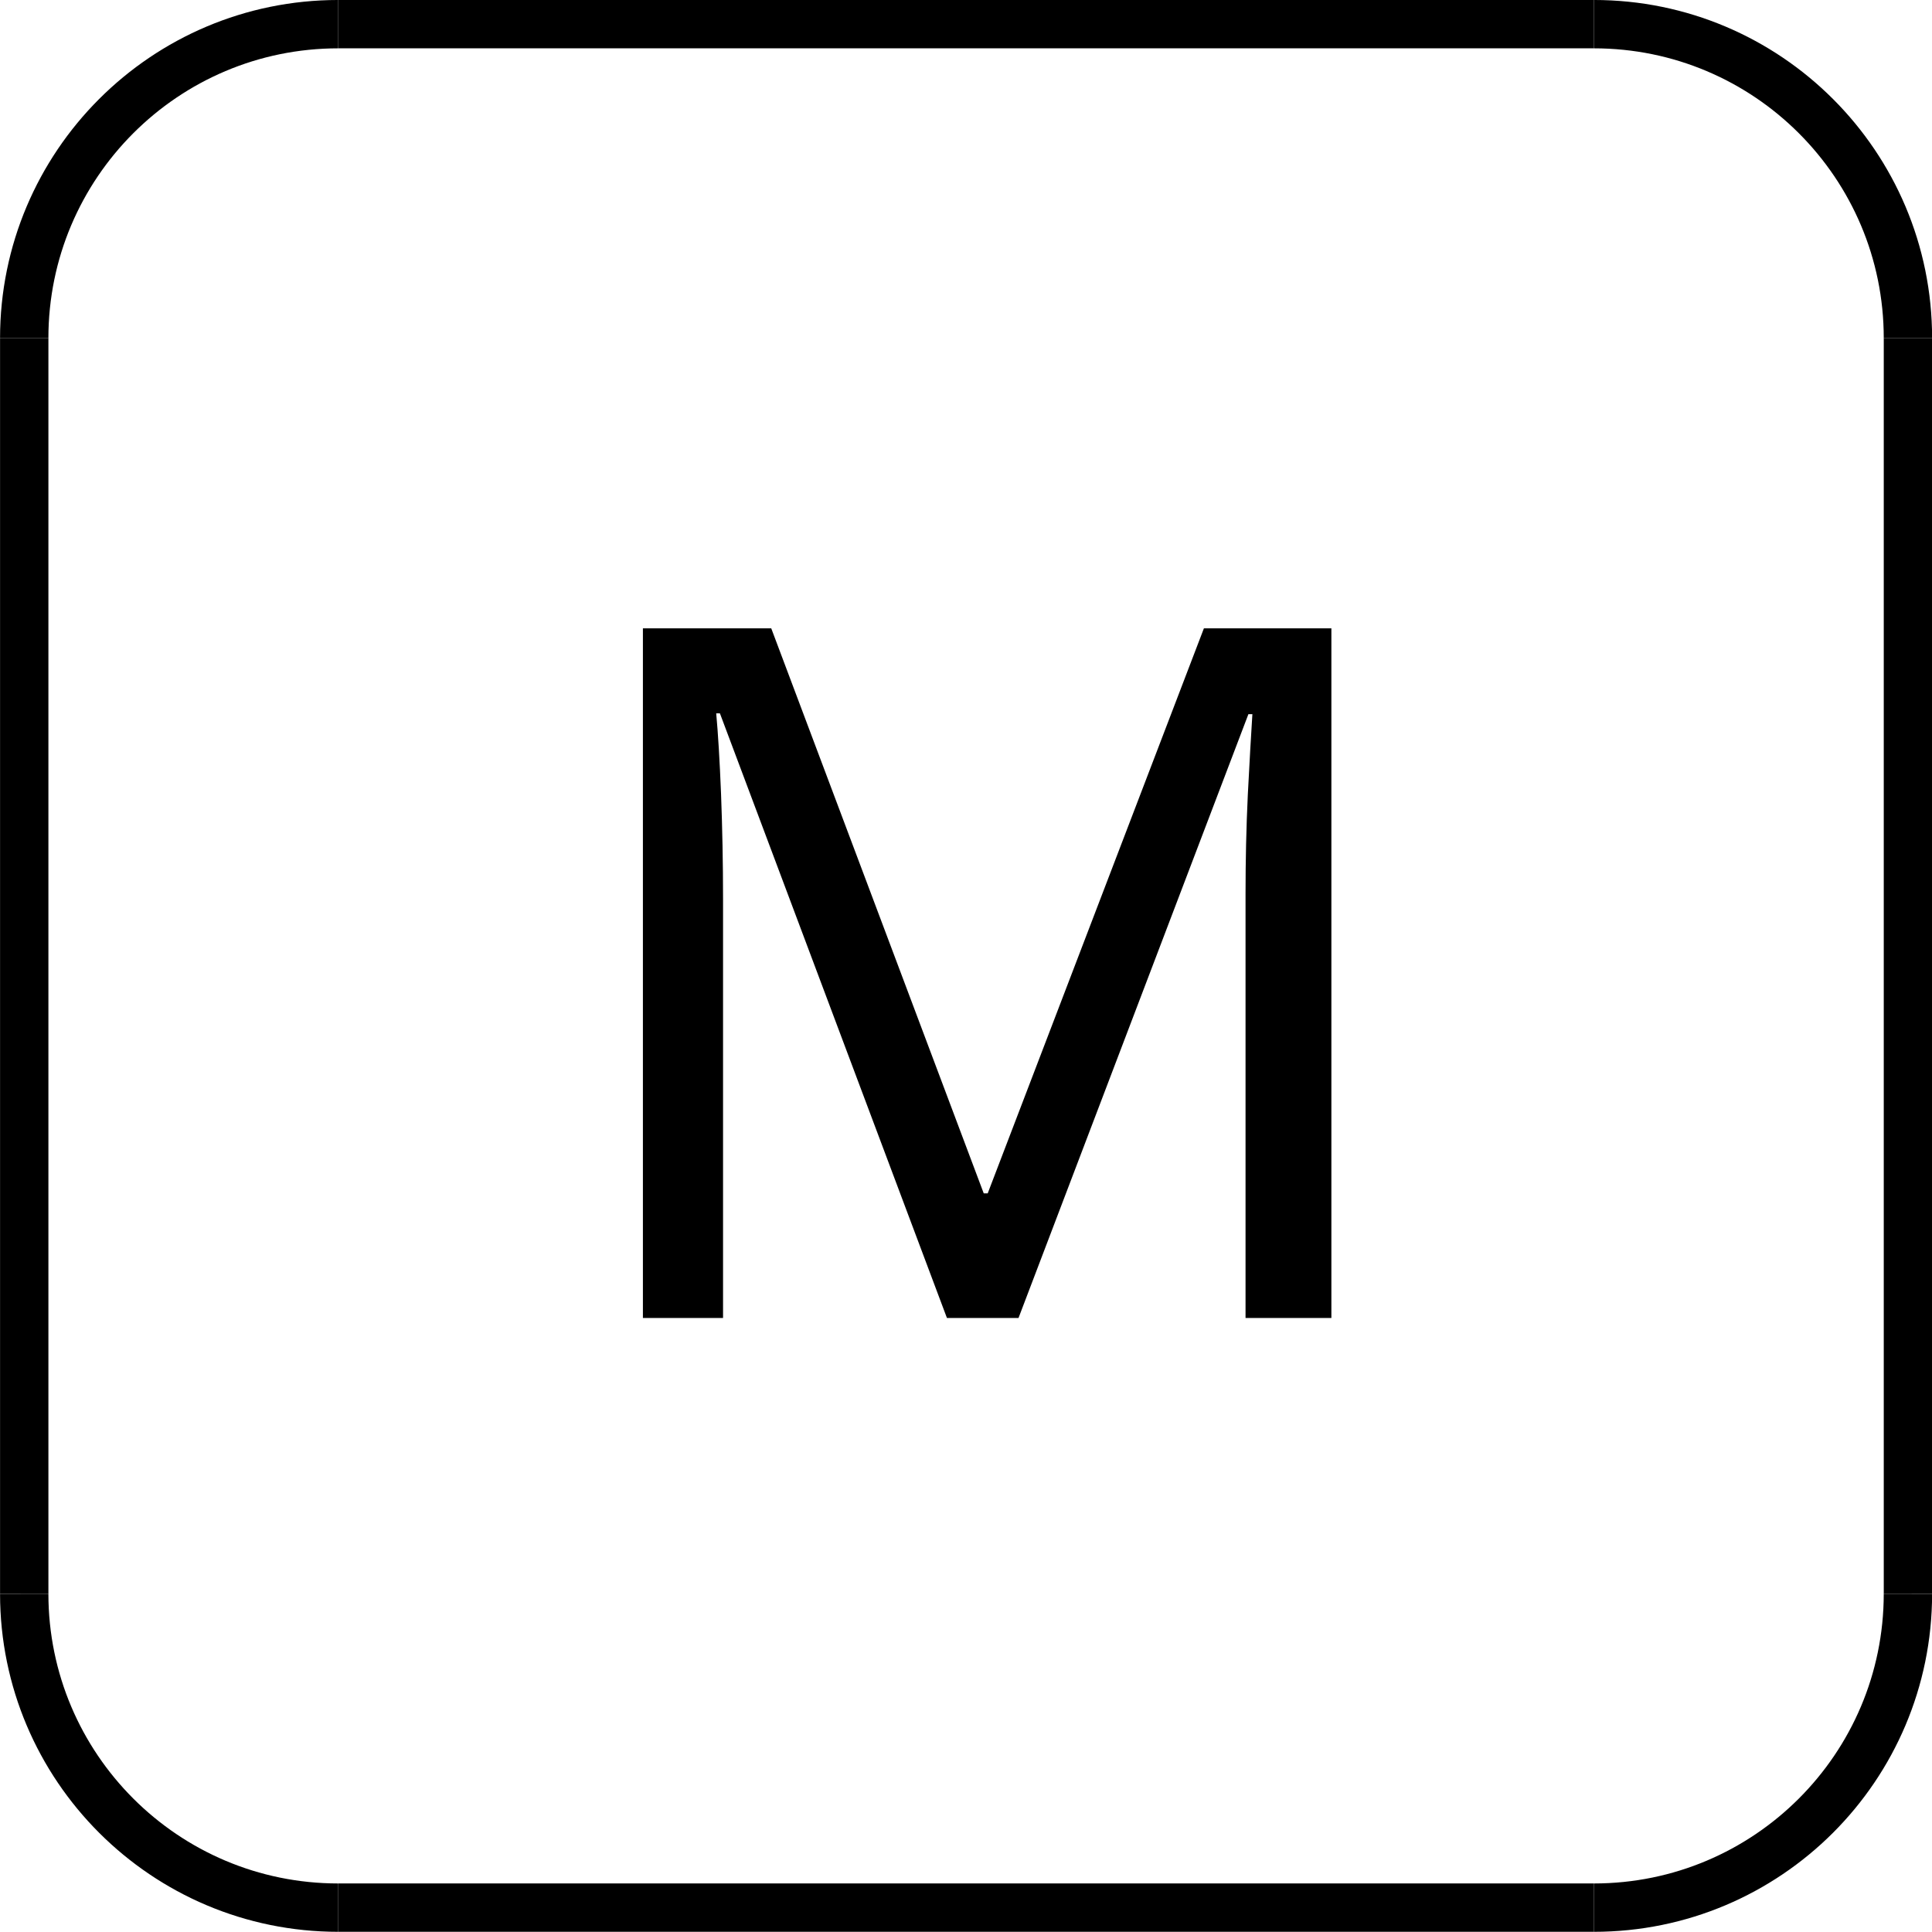
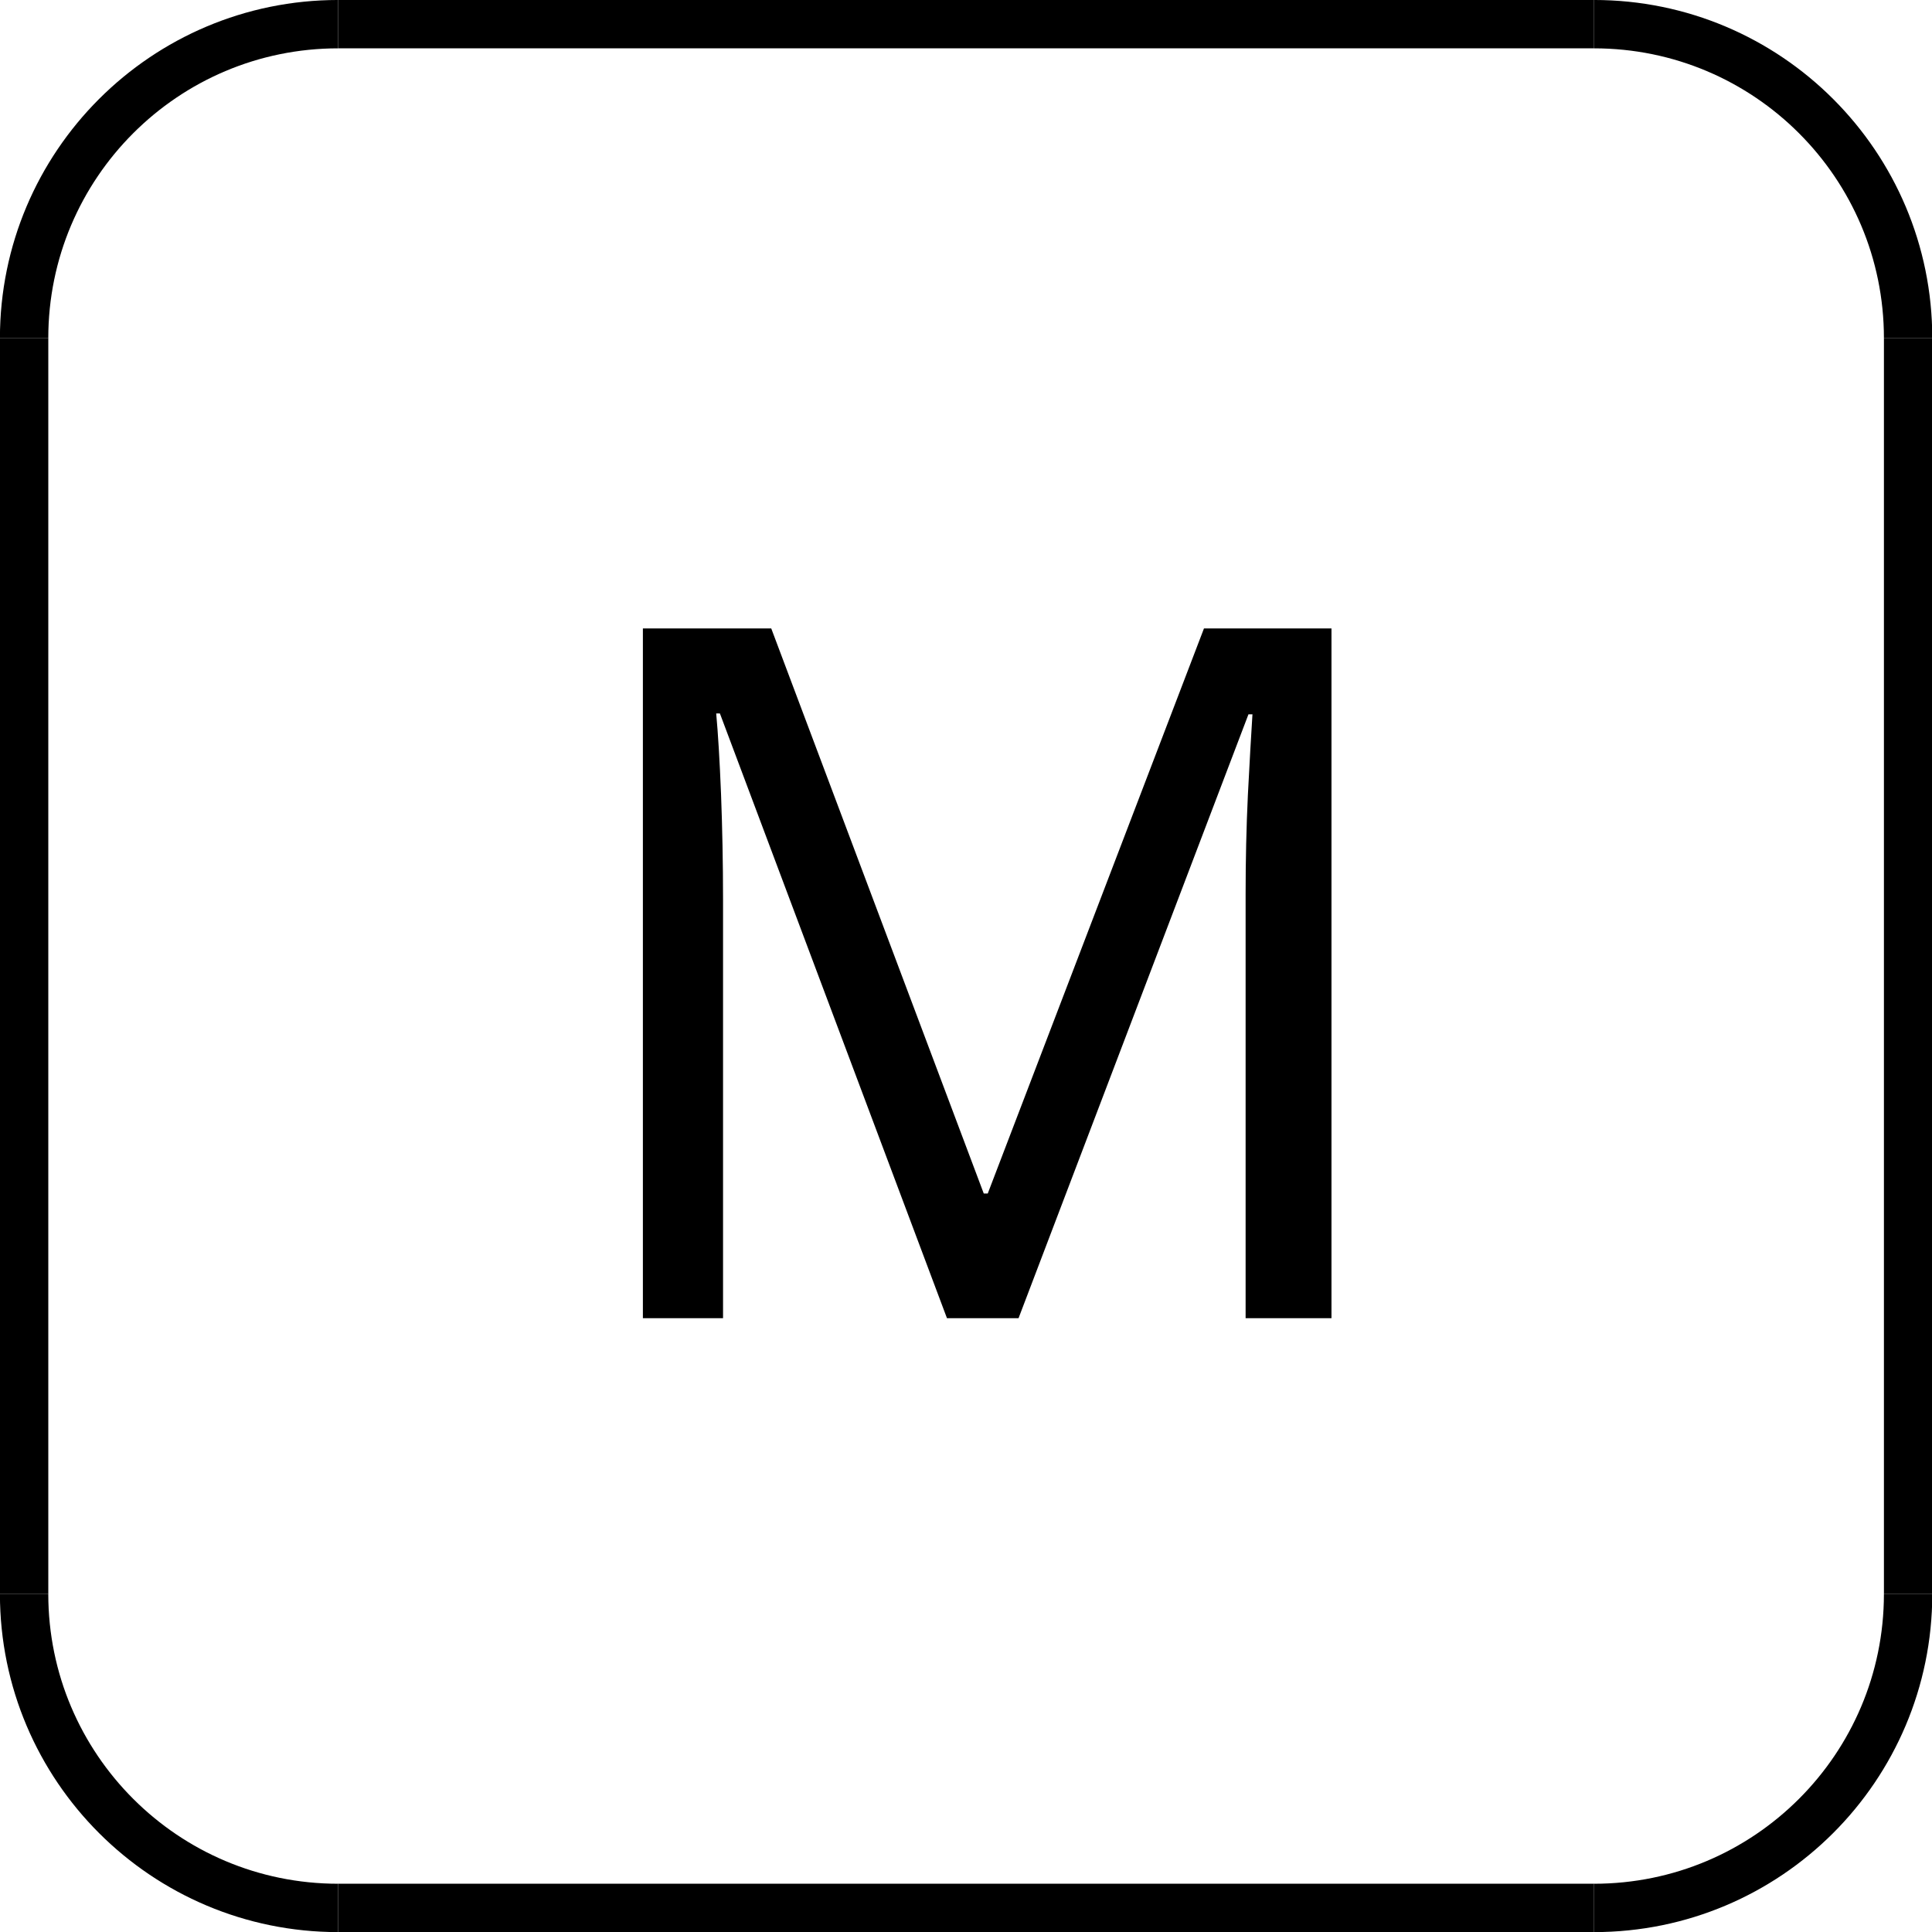
- <svg xmlns="http://www.w3.org/2000/svg" width="105.846mm" height="105.833mm" viewBox="0 0 105.846 105.833" version="1.1" id="svg19564">
+ <svg xmlns="http://www.w3.org/2000/svg" width="40" height="40" viewBox="0 0 10.583 10.583" version="1.1" id="svg19564">
  <defs id="defs19561">
    <clipPath id="clipId0">
      <path d="M 0,768 H 1024 V 0 H 0 Z" id="path2" />
    </clipPath>
  </defs>
-   <g id="layer1" transform="translate(-289.7154,-97.52857)">
+   <g id="layer1" transform="matrix(0.1000003,0,0,0.1,-28.97228,-9.752857)" style="stroke-width:2.646;stroke-dasharray:none">
    <g id="g12097-8" transform="matrix(13.51496,0,0,13.51506,20055.82,45681.341)" style="stroke-width:0.196;stroke-miterlimit:4;stroke-dasharray:none">
      <path d="m -1461.164,-3372.718 a 1.273,1.273 0 0 0 -1.273,1.273" id="path1112-2" style="fill:none;stroke:#000000;stroke-width:0.196;stroke-miterlimit:4;stroke-dasharray:none" />
      <path d="m -1462.437,-3366.355 a 1.273,1.273 0 0 0 1.273,1.272" id="path1114-9" style="fill:none;stroke:#000000;stroke-width:0.196;stroke-miterlimit:4;stroke-dasharray:none" />
      <path d="m -1456.074,-3365.083 a 1.273,1.273 0 0 0 1.273,-1.272" id="path1116-9" style="fill:none;stroke:#000000;stroke-width:0.196;stroke-miterlimit:4;stroke-dasharray:none" />
      <polyline points="538.271,375.944 533.181,375.944 " id="polyline1118-6" style="fill:none;stroke:#000000;stroke-width:0.196;stroke-miterlimit:4;stroke-dasharray:none" transform="translate(-1994.345,-3741.027)" />
      <polyline points="533.181,368.309 538.271,368.309 " id="polyline1120-0" style="fill:none;stroke:#000000;stroke-width:0.196;stroke-miterlimit:4;stroke-dasharray:none" transform="translate(-1994.345,-3741.027)" />
      <polyline points="531.908,374.672 531.908,369.582 " id="polyline1122-2" style="fill:none;stroke:#000000;stroke-width:0.196;stroke-miterlimit:4;stroke-dasharray:none" transform="translate(-1994.345,-3741.027)" />
      <polyline points="539.544,369.582 539.544,374.672 " id="polyline1124-7" style="fill:none;stroke:#000000;stroke-width:0.196;stroke-miterlimit:4;stroke-dasharray:none" transform="translate(-1994.345,-3741.027)" />
      <path d="m -1454.801,-3371.445 a 1.273,1.273 0 0 0 -1.273,-1.273" id="path1126-6" style="fill:none;stroke:#000000;stroke-width:0.196;stroke-miterlimit:4;stroke-dasharray:none" />
    </g>
    <text xml:space="preserve" style="font-style:normal;font-variant:normal;font-weight:normal;font-stretch:normal;font-size:85.99px;line-height:1.25;font-family:sans-serif;-inkscape-font-specification:'sans-serif, Normal';font-variant-ligatures:normal;font-variant-caps:normal;font-variant-numeric:normal;font-variant-east-asian:normal;fill:#000000;fill-opacity:1;stroke:none;stroke-width:2.646;stroke-miterlimit:4;stroke-dasharray:none" x="319.797" y="169.733" id="text44048">
      <tspan id="tspan44046" style="font-style:normal;font-variant:normal;font-weight:normal;font-stretch:normal;font-size:52.917px;font-family:sans-serif;-inkscape-font-specification:'sans-serif, Normal';font-variant-ligatures:normal;font-variant-caps:normal;font-variant-numeric:normal;font-variant-east-asian:normal;stroke-width:2.646;stroke-miterlimit:4;stroke-dasharray:none" x="319.797" y="169.733">M</tspan>
    </text>
  </g>
</svg>
